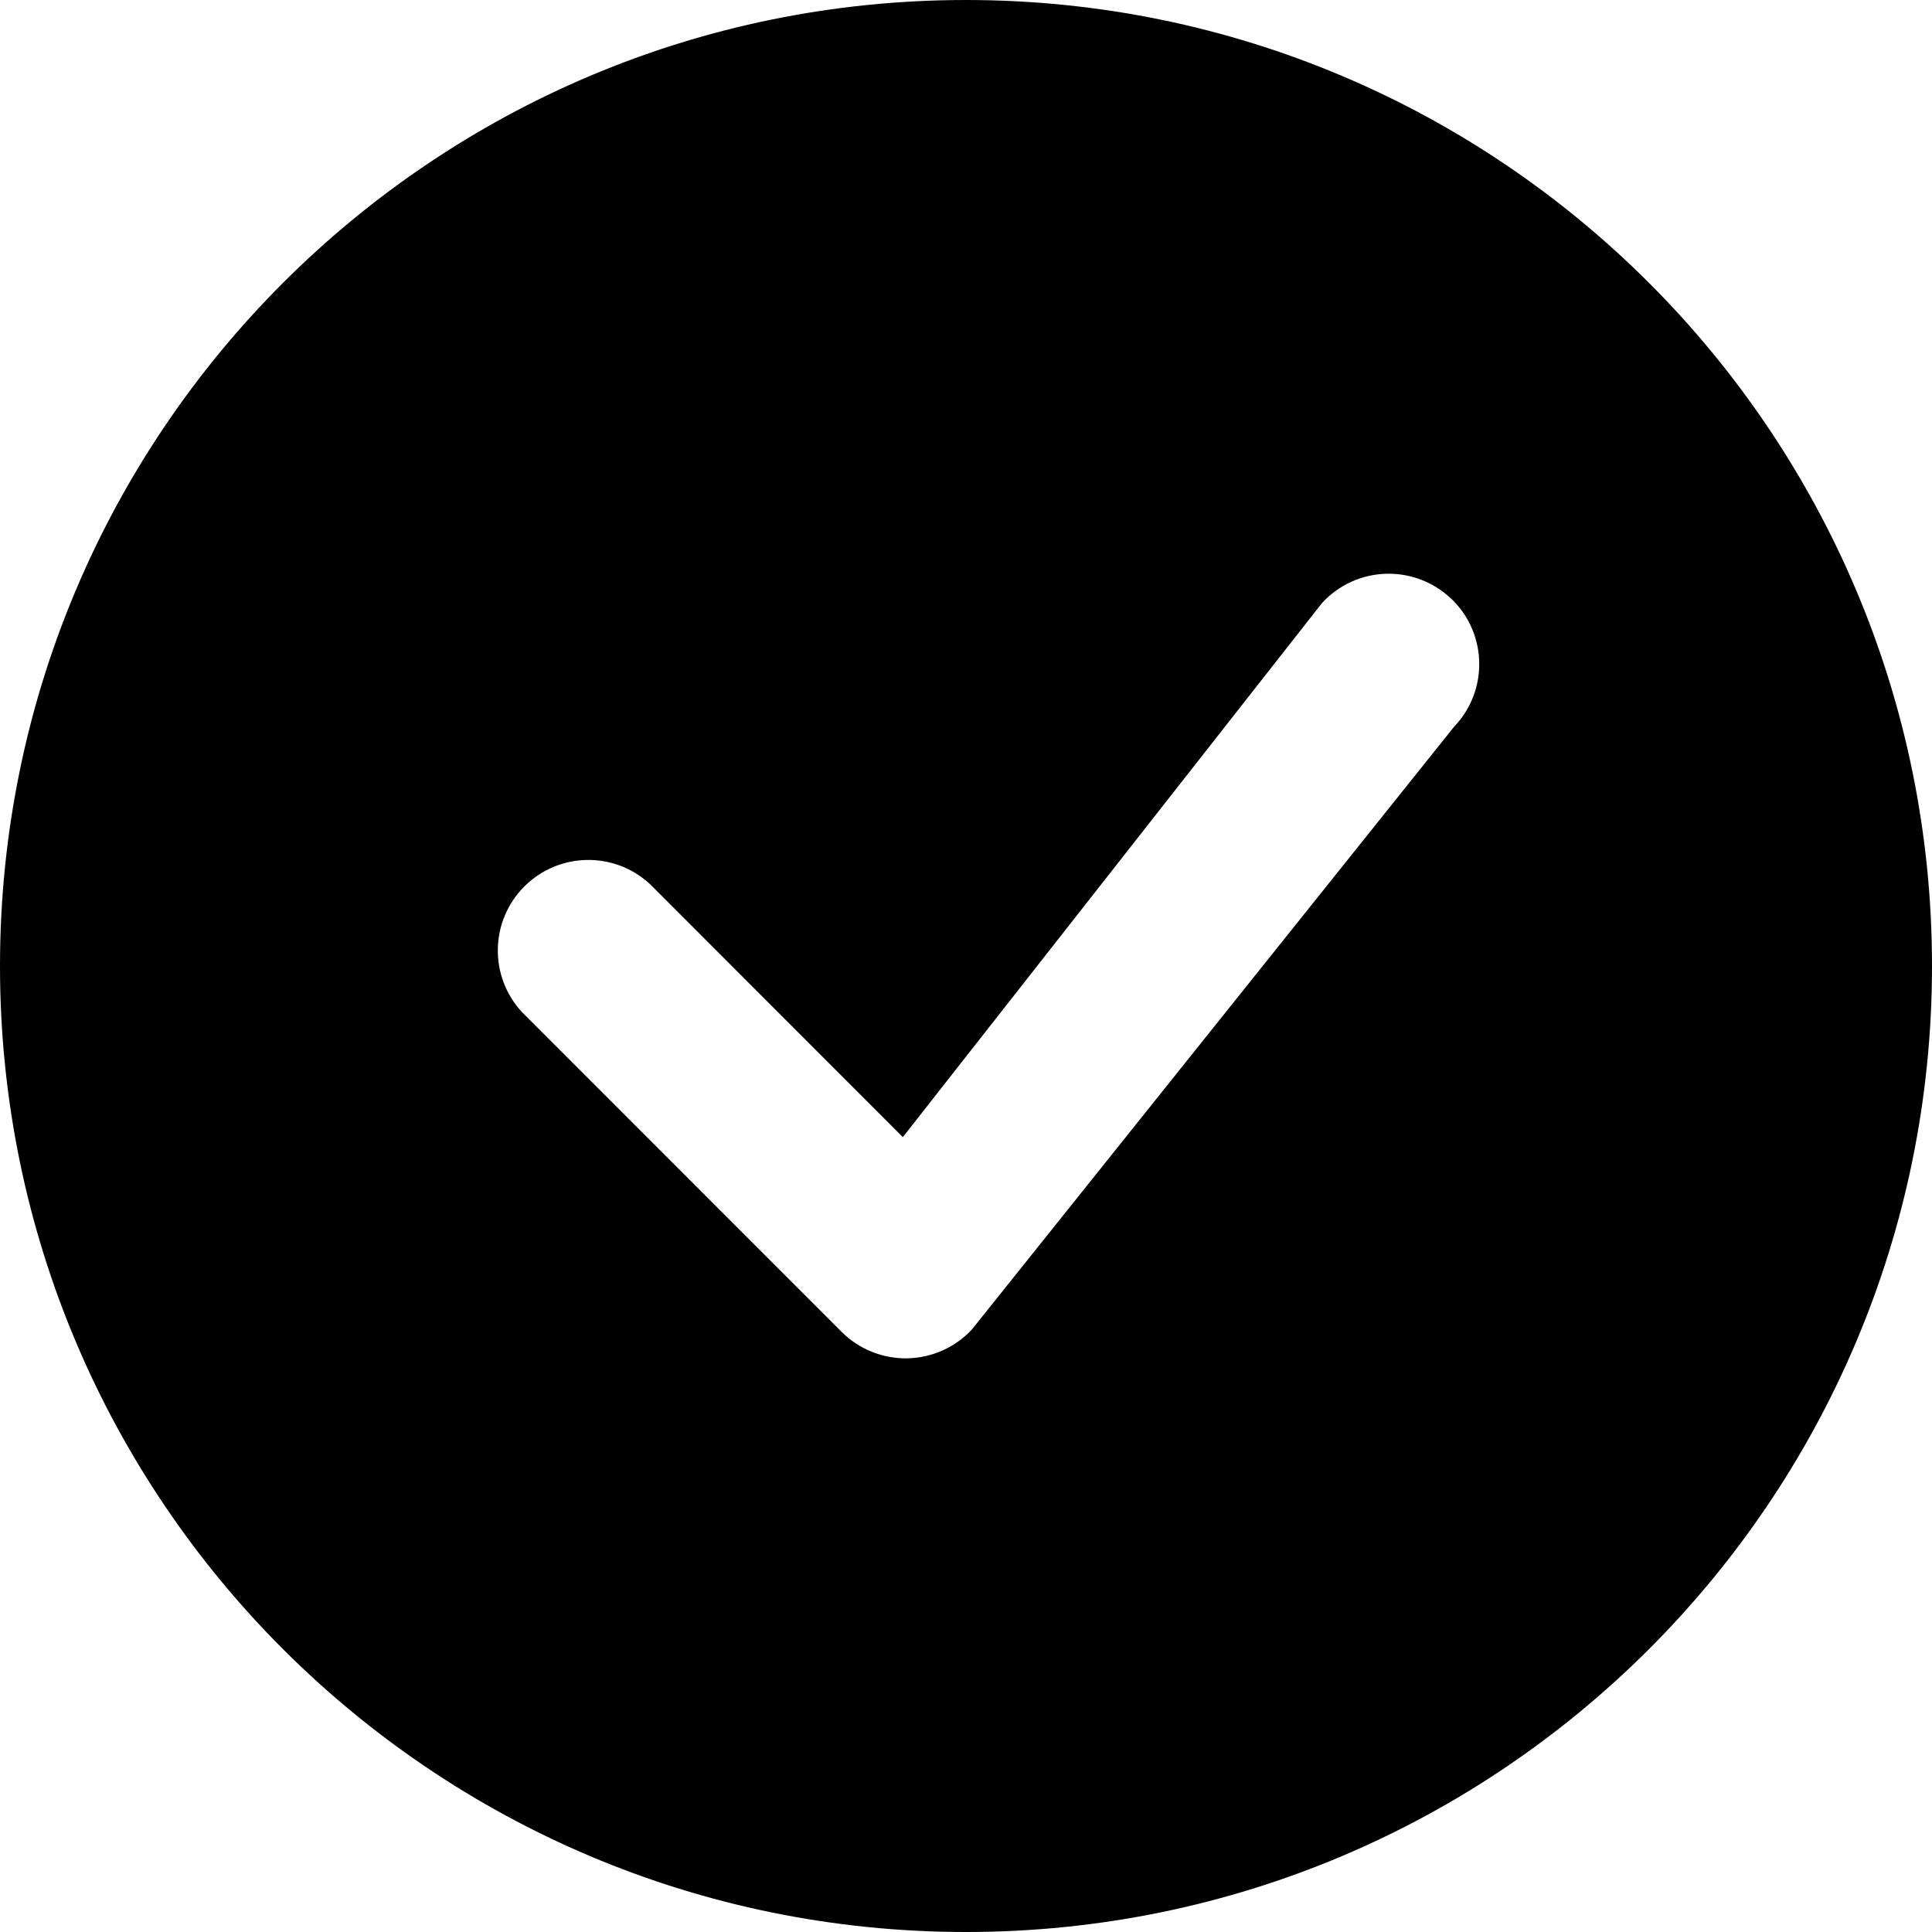
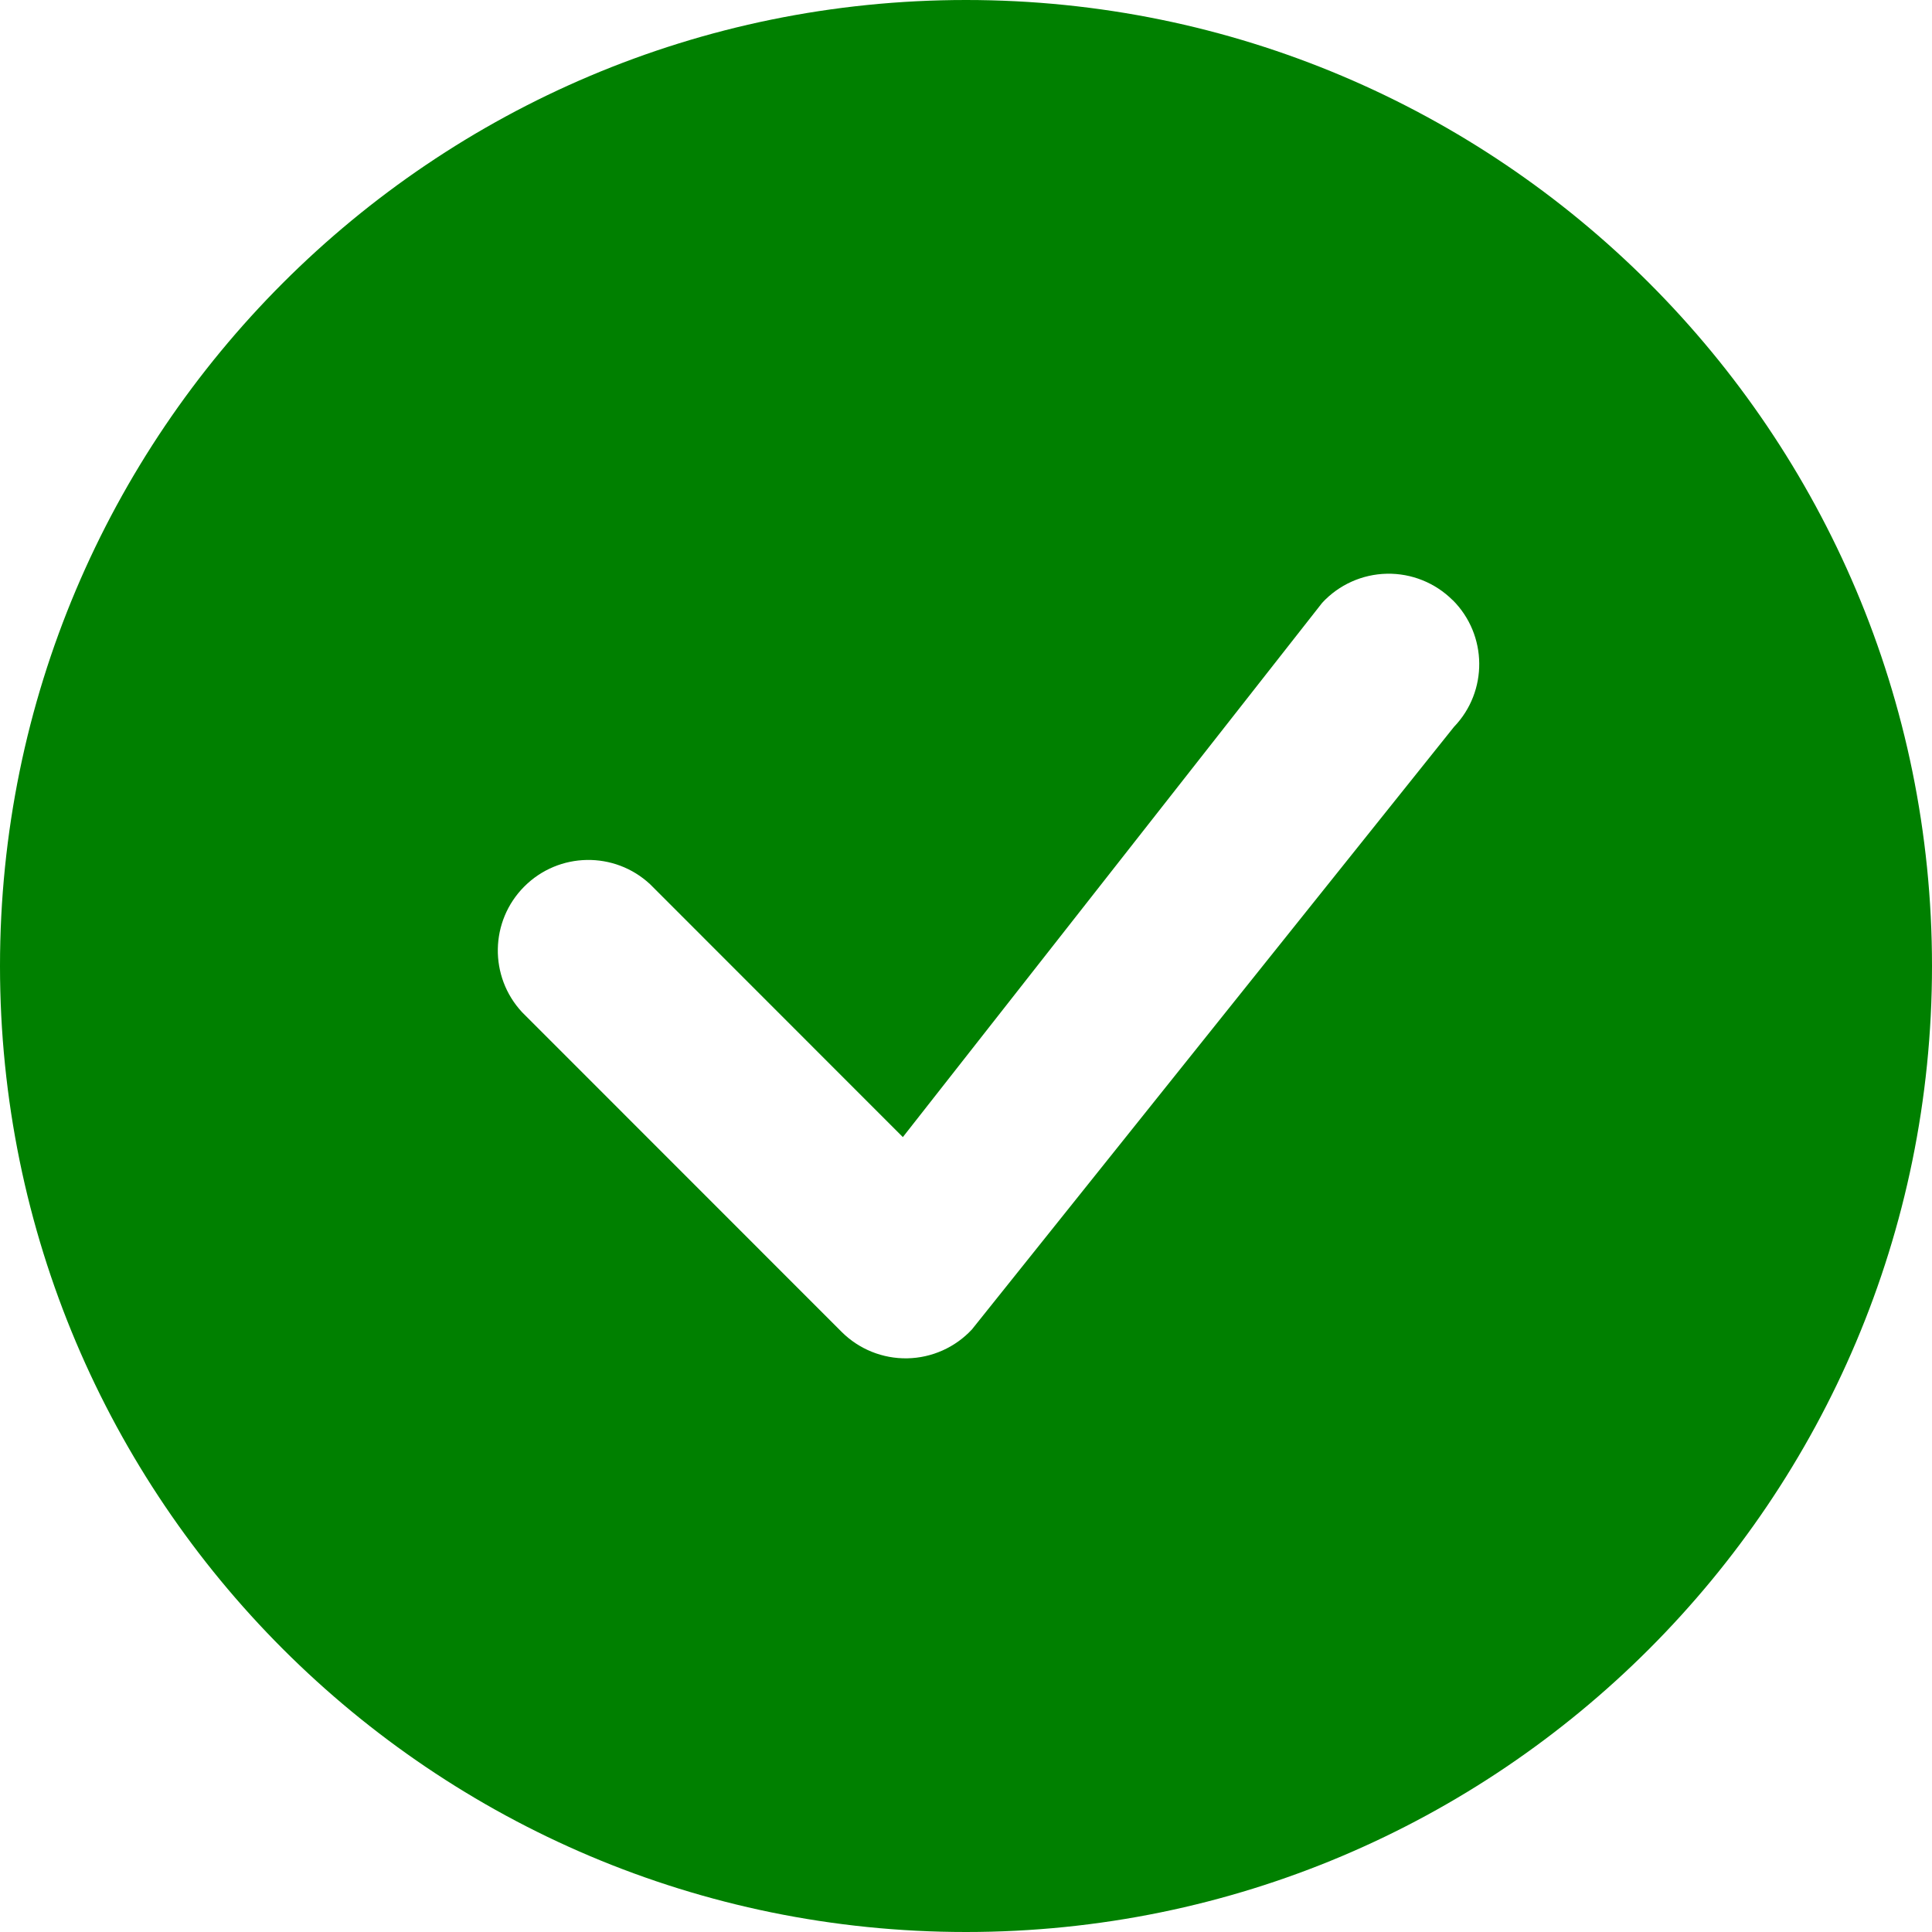
- <svg xmlns="http://www.w3.org/2000/svg" width="16" height="16" fill="currentColor" class="bi bi-check-circle-fill" viewBox="0 0 16 16">
+ <svg xmlns="http://www.w3.org/2000/svg" width="16" height="16" fill="green" class="bi bi-check-circle-fill" viewBox="0 0 16 16">
  <path d="M16 8A8 8 0 1 1 0 8a8 8 0 0 1 16 0zm-3.97-3.03a.75.75 0 0 0-1.08.022L7.477 9.417 5.384 7.323a.75.75 0 0 0-1.06 1.06L6.97 11.03a.75.75 0 0 0 1.079-.02l3.992-4.99a.75.75 0 0 0-.01-1.05z" />
</svg>
